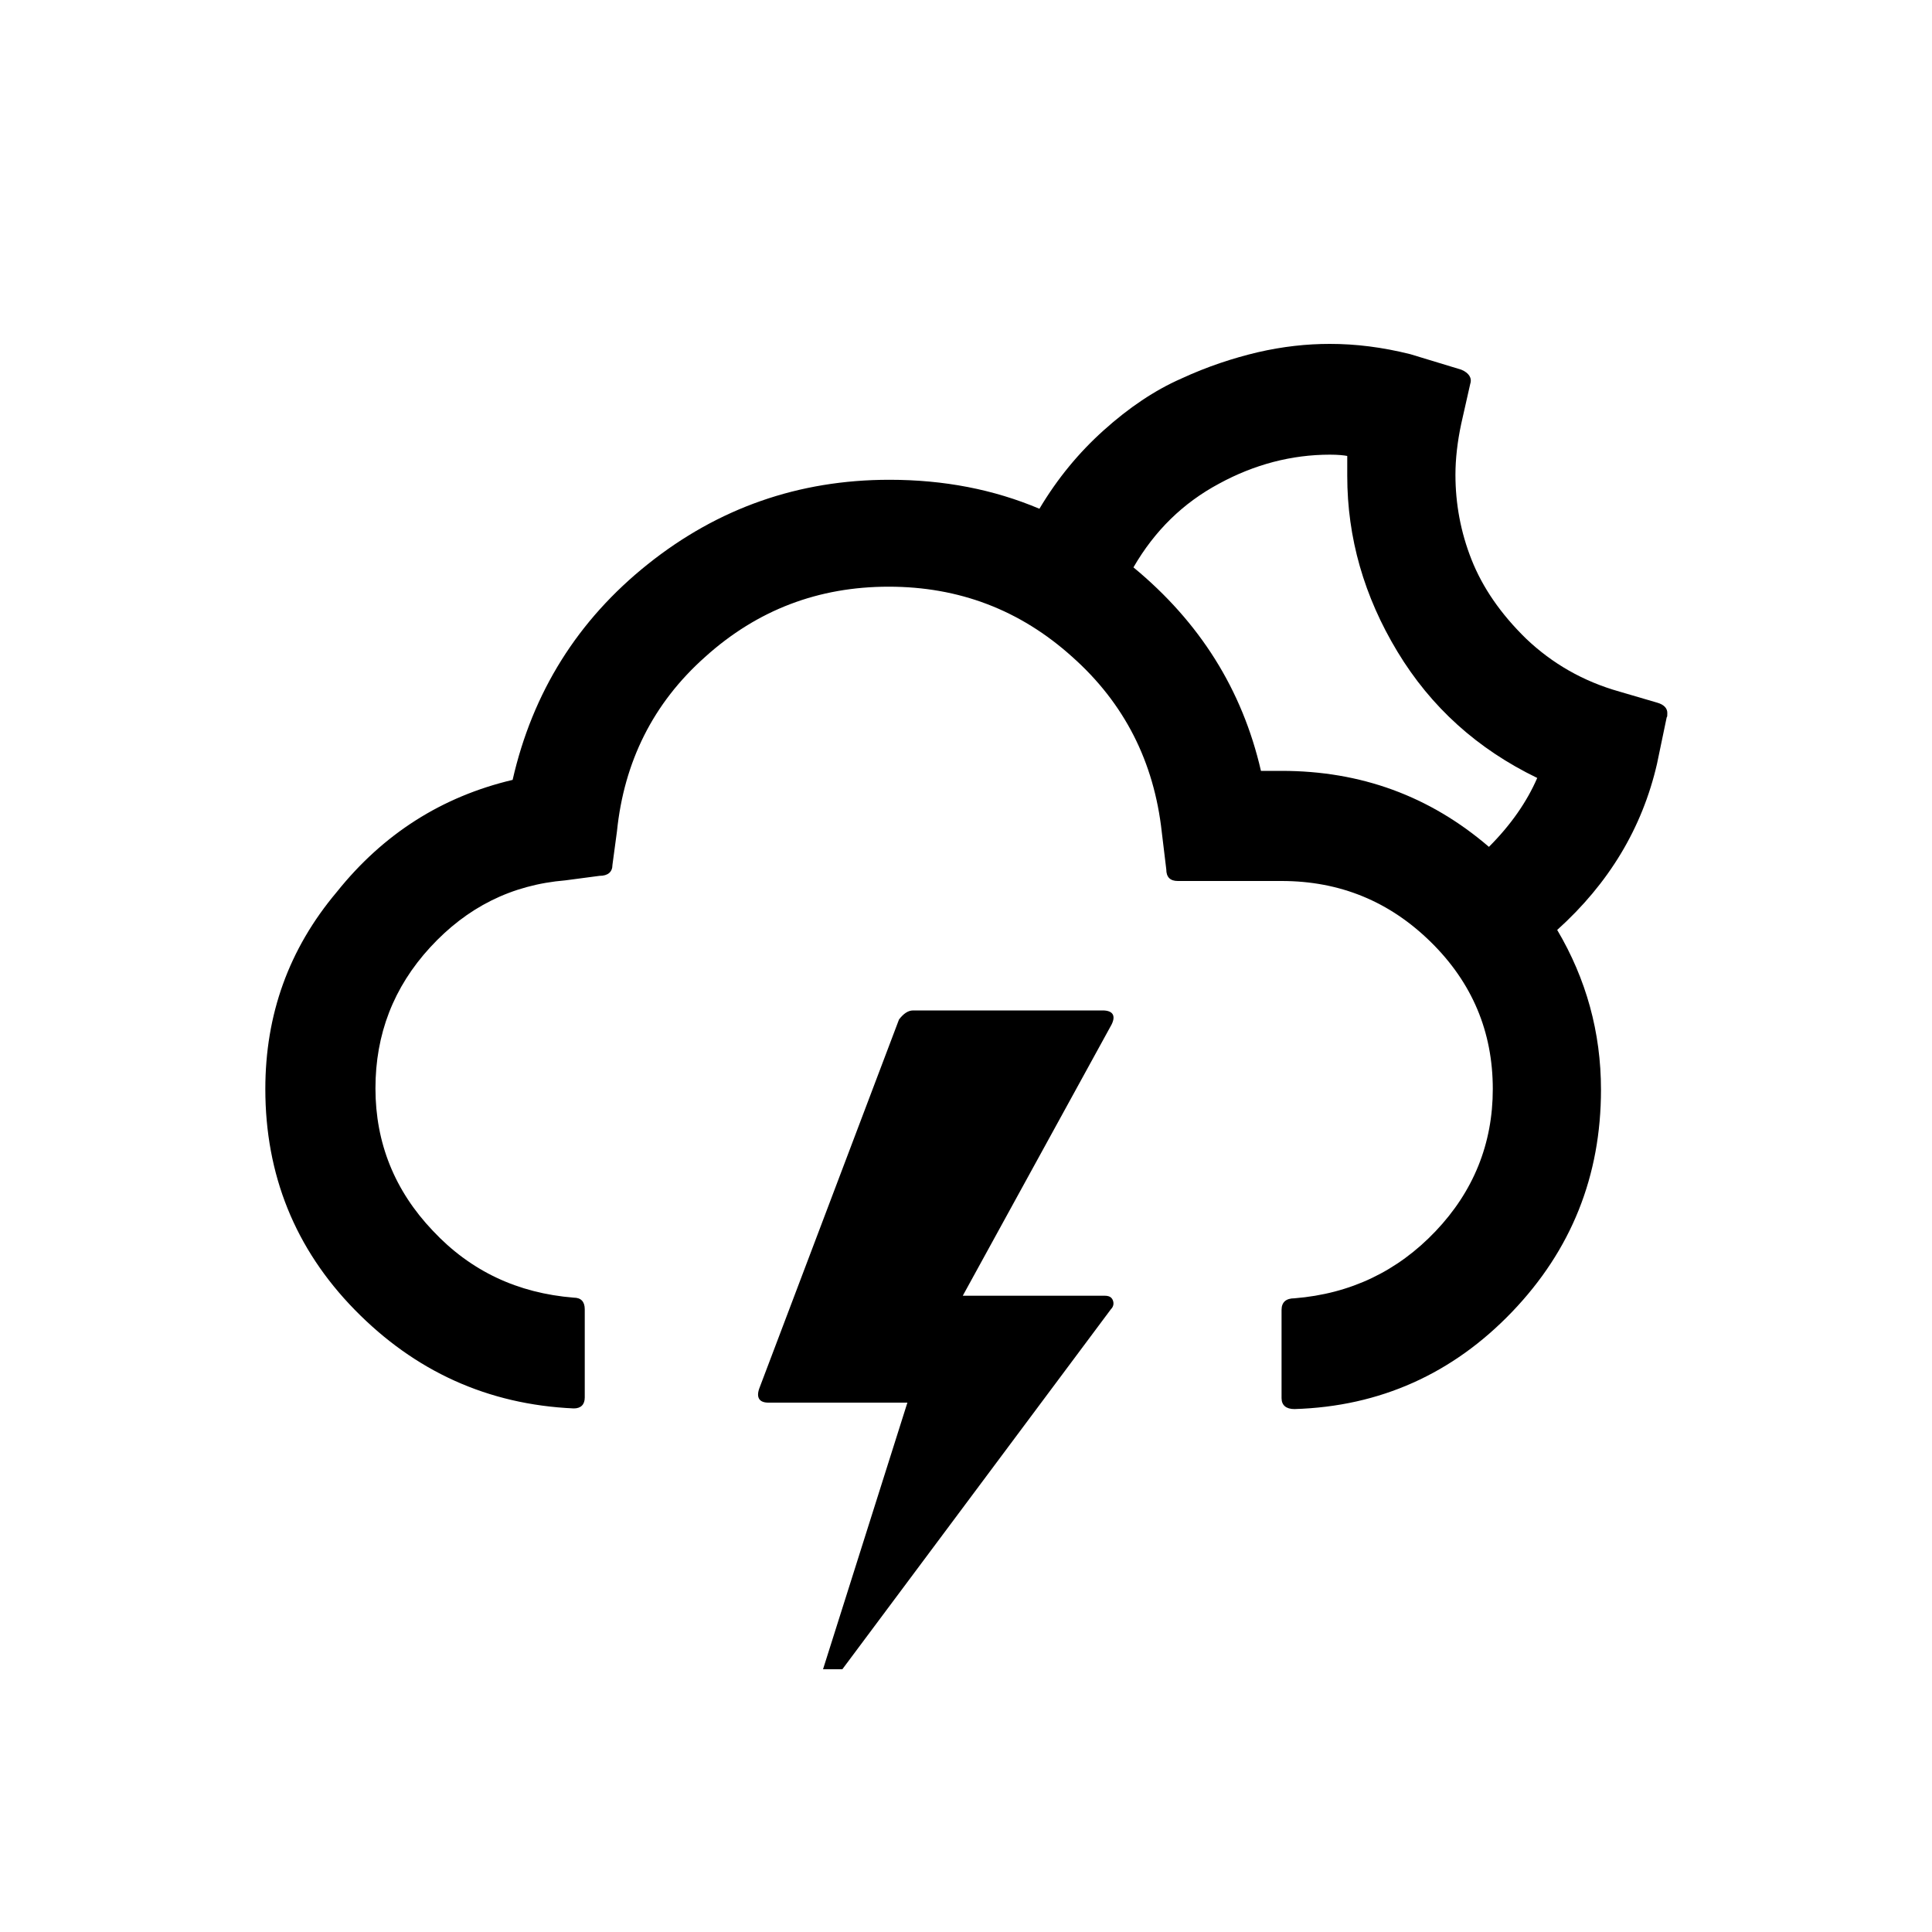
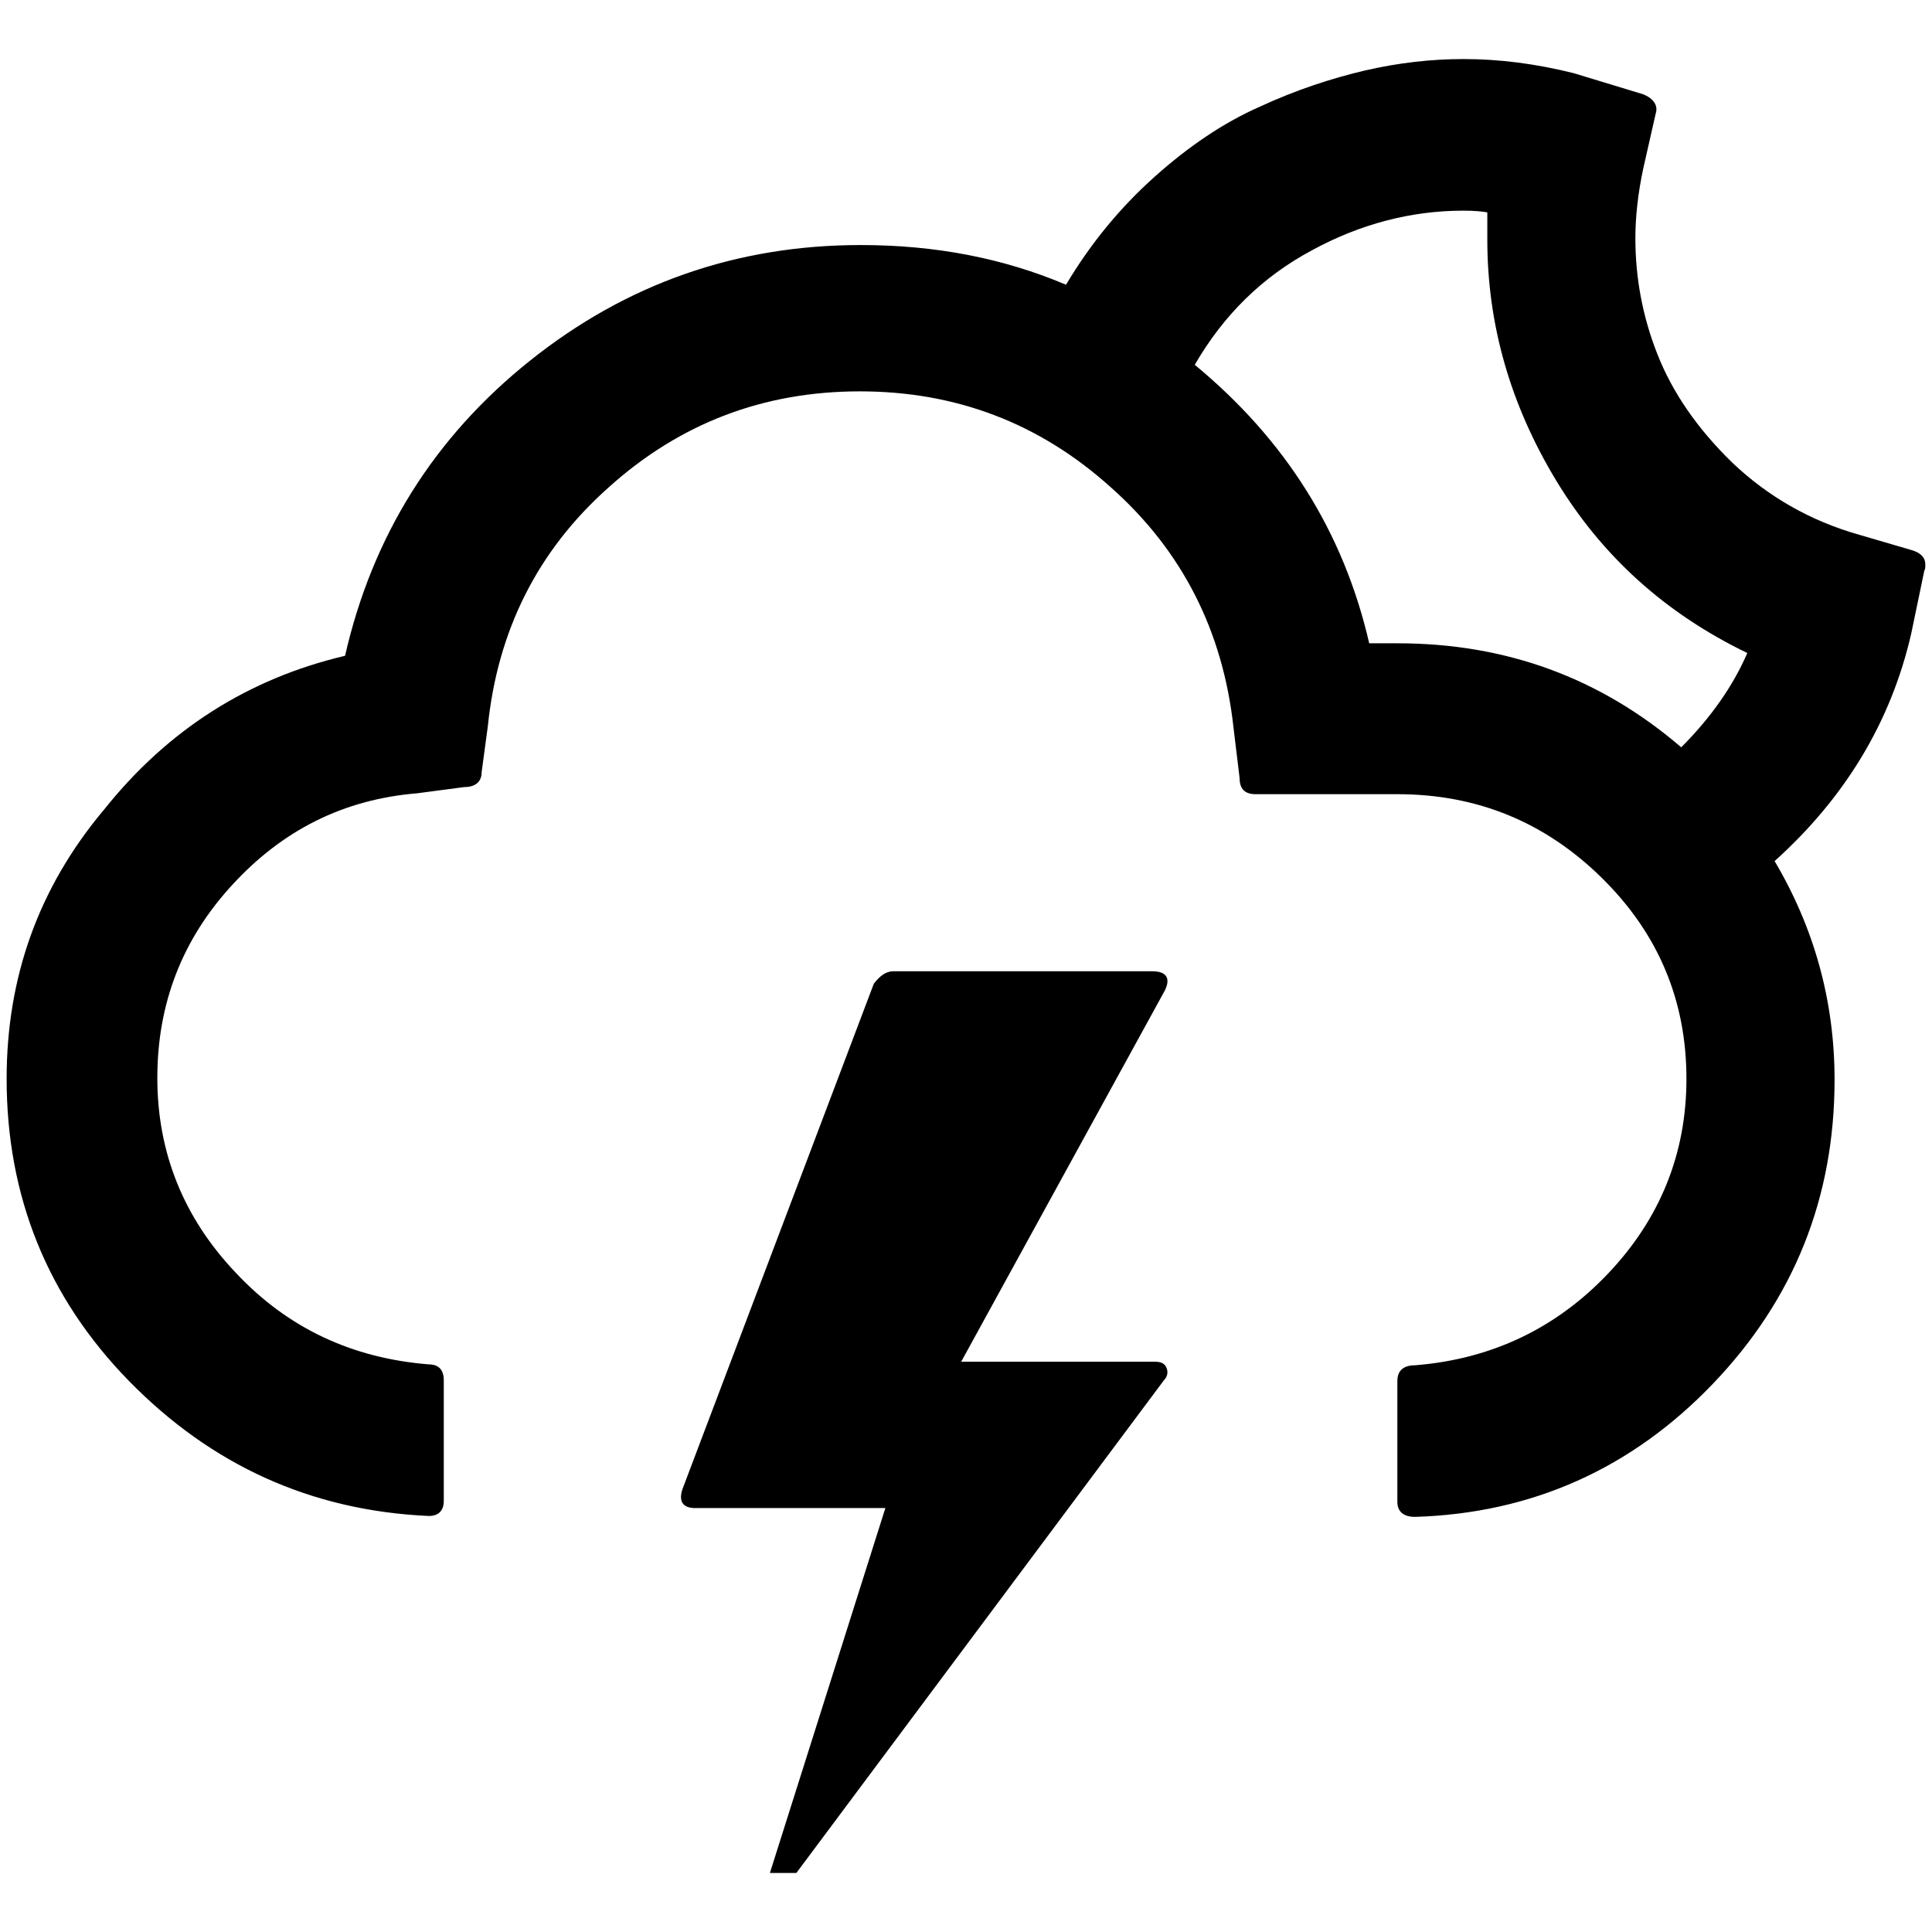
<svg xmlns="http://www.w3.org/2000/svg" version="1.1" id="Layer_1" x="0px" y="0px" viewBox="0 0 30 30" style="enable-background:new 0 0 30 30;" xml:space="preserve">
-   <path d="M4.12,16.91c0,1.33,0.46,2.48,1.39,3.43s2.06,1.47,3.4,1.53c0.11,0,0.17-0.06,0.17-0.17v-1.37c0-0.12-0.06-0.18-0.17-0.18  c-0.87-0.07-1.6-0.41-2.19-1.04c-0.59-0.62-0.89-1.36-0.89-2.21c0-0.84,0.28-1.57,0.85-2.19c0.57-0.62,1.26-0.97,2.1-1.04l0.53-0.07  c0.13,0,0.2-0.06,0.2-0.17l0.07-0.52c0.11-1.08,0.56-1.99,1.37-2.71c0.81-0.73,1.76-1.09,2.85-1.09c1.09,0,2.04,0.36,2.85,1.09  c0.81,0.72,1.27,1.63,1.39,2.72l0.07,0.58c0,0.12,0.06,0.18,0.18,0.18h1.61c0.91,0,1.68,0.32,2.32,0.95  c0.64,0.63,0.96,1.39,0.96,2.28c0,0.85-0.3,1.59-0.89,2.21c-0.59,0.62-1.32,0.97-2.19,1.04c-0.13,0-0.2,0.06-0.2,0.18v1.37  c0,0.11,0.07,0.17,0.2,0.17c1.33-0.04,2.46-0.55,3.38-1.51s1.38-2.11,1.38-3.45c0-0.89-0.23-1.72-0.68-2.48  c0.8-0.72,1.32-1.58,1.55-2.58l0.15-0.72c0.01-0.01,0.01-0.03,0.01-0.07c0-0.07-0.05-0.13-0.16-0.16l-0.58-0.17  c-0.57-0.16-1.05-0.44-1.45-0.82c-0.4-0.39-0.68-0.8-0.85-1.23c-0.17-0.43-0.25-0.87-0.25-1.32c0-0.24,0.03-0.51,0.09-0.79  l0.14-0.62c0.03-0.09-0.02-0.17-0.14-0.22l-0.79-0.24c-0.44-0.11-0.85-0.16-1.25-0.16c-0.36,0-0.73,0.04-1.12,0.13  c-0.38,0.09-0.78,0.22-1.19,0.41c-0.41,0.18-0.81,0.45-1.2,0.8c-0.39,0.35-0.72,0.75-1,1.22c-0.71-0.3-1.48-0.45-2.33-0.45  c-1.41,0-2.66,0.44-3.75,1.31c-1.09,0.87-1.79,1.99-2.1,3.35c-1.1,0.26-2.01,0.84-2.73,1.74C4.48,14.74,4.12,15.76,4.12,16.91z   M11.79,21.56c-0.05,0.14,0,0.22,0.14,0.22h2.16l-1.31,4.14h0.3l4.17-5.59c0.04-0.04,0.05-0.09,0.03-0.14  c-0.02-0.05-0.06-0.07-0.13-0.07h-2.2l2.31-4.21c0.07-0.14,0.02-0.22-0.14-0.22h-2.94c-0.08,0-0.15,0.05-0.22,0.14L11.79,21.56z   M17.6,8.81c0.33-0.57,0.77-1,1.33-1.3c0.55-0.3,1.13-0.45,1.72-0.45c0.13,0,0.22,0.01,0.27,0.02v0.31c0,0.96,0.26,1.87,0.78,2.73  c0.52,0.86,1.24,1.51,2.17,1.96c-0.16,0.37-0.41,0.73-0.75,1.07c-0.92-0.79-1.99-1.18-3.22-1.18h-0.32  C19.29,10.71,18.63,9.66,17.6,8.81z" />
+   <defs id="defs7" />
+   <path d="m 0.103,16.752 c 0,1.82 0.63,3.394 1.902,4.694 1.273,1.3 2.819,2.012 4.653,2.094 0.151,0 0.233,-0.082 0.233,-0.233 v -1.875 c 0,-0.164 -0.082,-0.246 -0.233,-0.246 -1.191,-0.096 -2.19,-0.561 -2.997,-1.423 -0.807,-0.849 -1.218,-1.861 -1.218,-3.025 0,-1.15 0.383,-2.149 1.163,-2.997 0.78,-0.849 1.724,-1.328 2.874,-1.423 l 0.725,-0.096 c 0.178,0 0.274,-0.082 0.274,-0.233 l 0.096,-0.712 C 7.726,9.799 8.342,8.554 9.45,7.569 10.559,6.57 11.859,6.077 13.351,6.077 c 1.492,0 2.792,0.493 3.9,1.492 1.109,0.985 1.738,2.231 1.902,3.723 l 0.096,0.794 c 0,0.164 0.082,0.246 0.246,0.246 h 2.203 c 1.245,0 2.299,0.438 3.175,1.3 0.876,0.862 1.314,1.902 1.314,3.12 0,1.163 -0.411,2.176 -1.218,3.025 -0.807,0.849 -1.807,1.328 -2.997,1.423 -0.178,0 -0.274,0.082 -0.274,0.246 v 1.875 c 0,0.151 0.096,0.233 0.274,0.233 1.82,-0.055 3.367,-0.753 4.626,-2.067 1.259,-1.314 1.889,-2.888 1.889,-4.722 0,-1.218 -0.315,-2.354 -0.931,-3.394 1.095,-0.985 1.807,-2.162 2.121,-3.531 l 0.205,-0.985 c 0.014,-0.014 0.014,-0.041 0.014,-0.096 0,-0.096 -0.068,-0.178 -0.219,-0.219 L 28.884,8.308 C 28.104,8.089 27.447,7.705 26.9,7.185 26.352,6.652 25.969,6.091 25.737,5.502 25.504,4.914 25.394,4.311 25.394,3.695 c 0,-0.328 0.041,-0.698 0.123,-1.081 L 25.709,1.766 C 25.75,1.643 25.682,1.533 25.518,1.465 L 24.436,1.136 C 23.834,0.986 23.273,0.917 22.726,0.917 c -0.493,0 -0.999,0.055 -1.533,0.178 C 20.673,1.218 20.125,1.396 19.564,1.656 19.003,1.903 18.456,2.272 17.922,2.751 17.388,3.23 16.937,3.778 16.553,4.421 15.582,4.01 14.528,3.805 13.365,3.805 c -1.93,0 -3.64,0.602 -5.132,1.793 C 6.741,6.788 5.783,8.321 5.358,10.183 3.853,10.538 2.607,11.332 1.622,12.564 0.596,13.782 0.103,15.178 0.103,16.752 Z m 10.497,6.364 c -0.068,0.192 0,0.301 0.192,0.301 h 2.956 l -1.793,5.666 h 0.411 l 5.707,-7.65 c 0.055,-0.055 0.068,-0.123 0.041,-0.192 -0.027,-0.068 -0.082,-0.096 -0.178,-0.096 h -3.011 l 3.161,-5.762 c 0.096,-0.192 0.027,-0.301 -0.192,-0.301 h -4.024 c -0.109,0 -0.205,0.068 -0.301,0.192 z M 18.551,5.666 c 0.452,-0.78 1.054,-1.369 1.82,-1.779 0.753,-0.411 1.547,-0.616 2.354,-0.616 0.178,0 0.301,0.014 0.37,0.027 v 0.424 c 0,1.314 0.356,2.559 1.067,3.736 0.712,1.177 1.697,2.067 2.97,2.682 -0.219,0.506 -0.561,0.999 -1.026,1.464 -1.259,-1.081 -2.723,-1.615 -4.407,-1.615 h -0.438 c -0.397,-1.724 -1.3,-3.161 -2.71,-4.325 z" id="path2" style="stroke-width:1.369" />
</svg>
